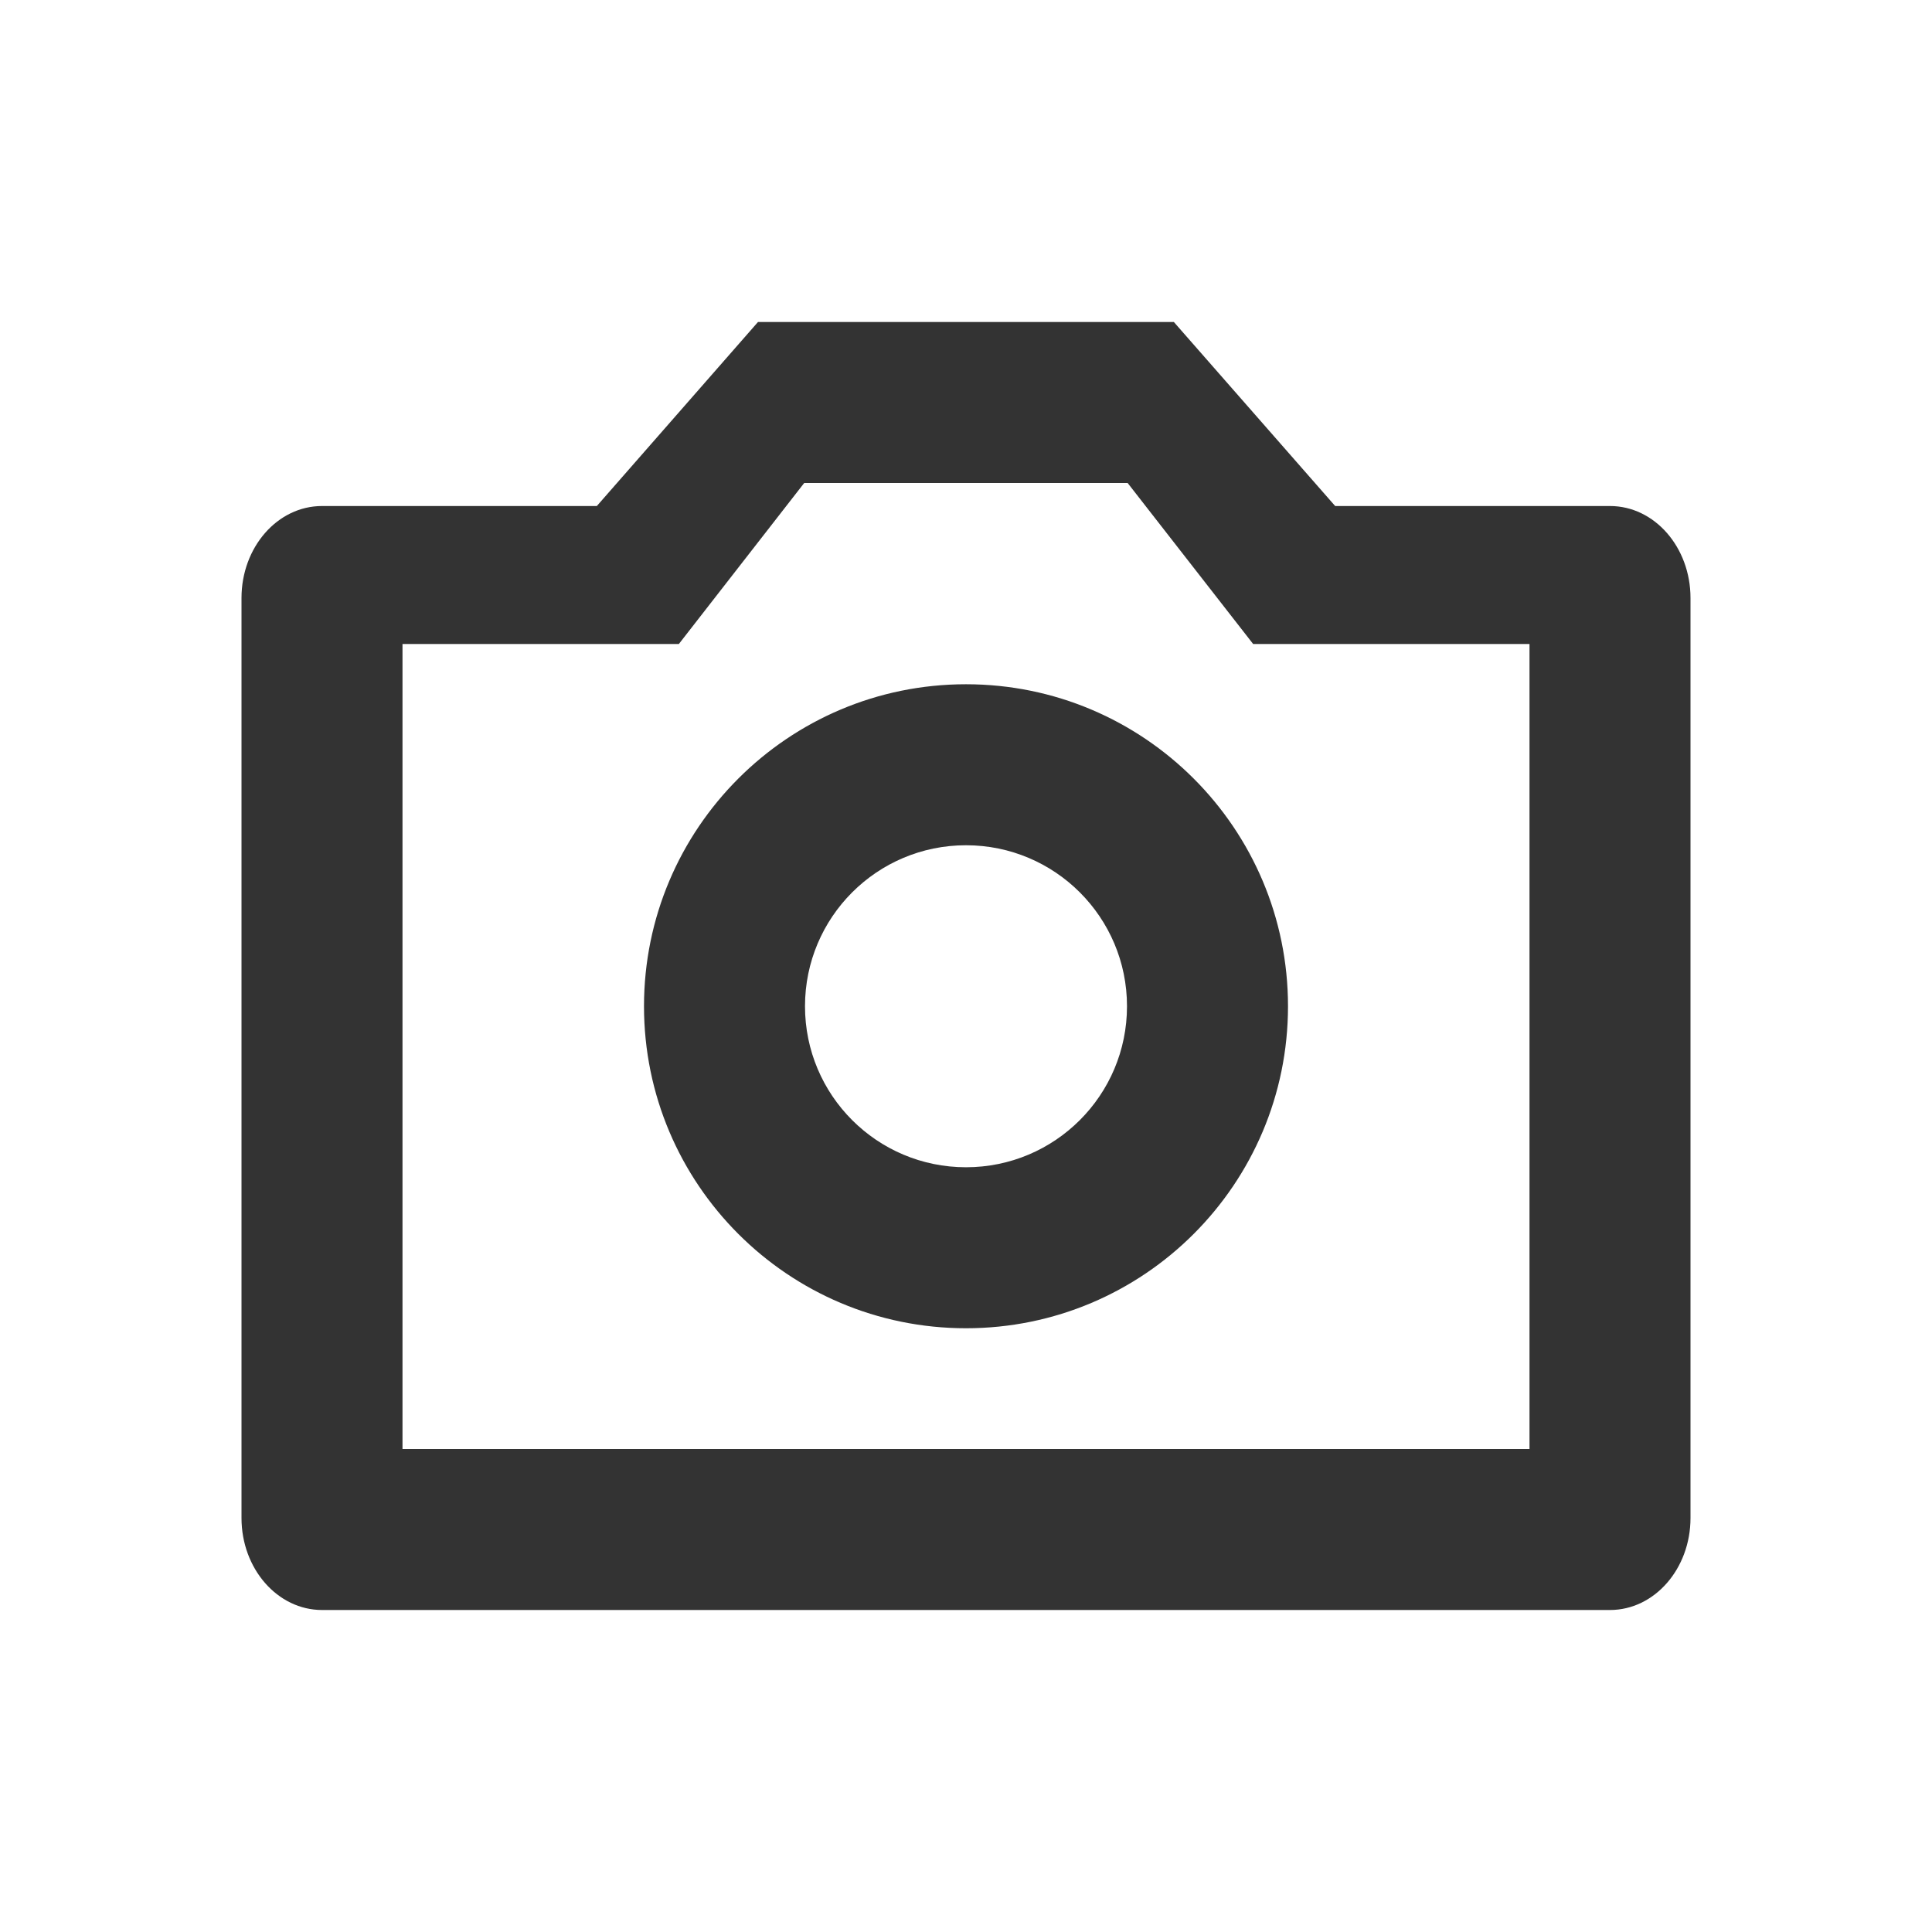
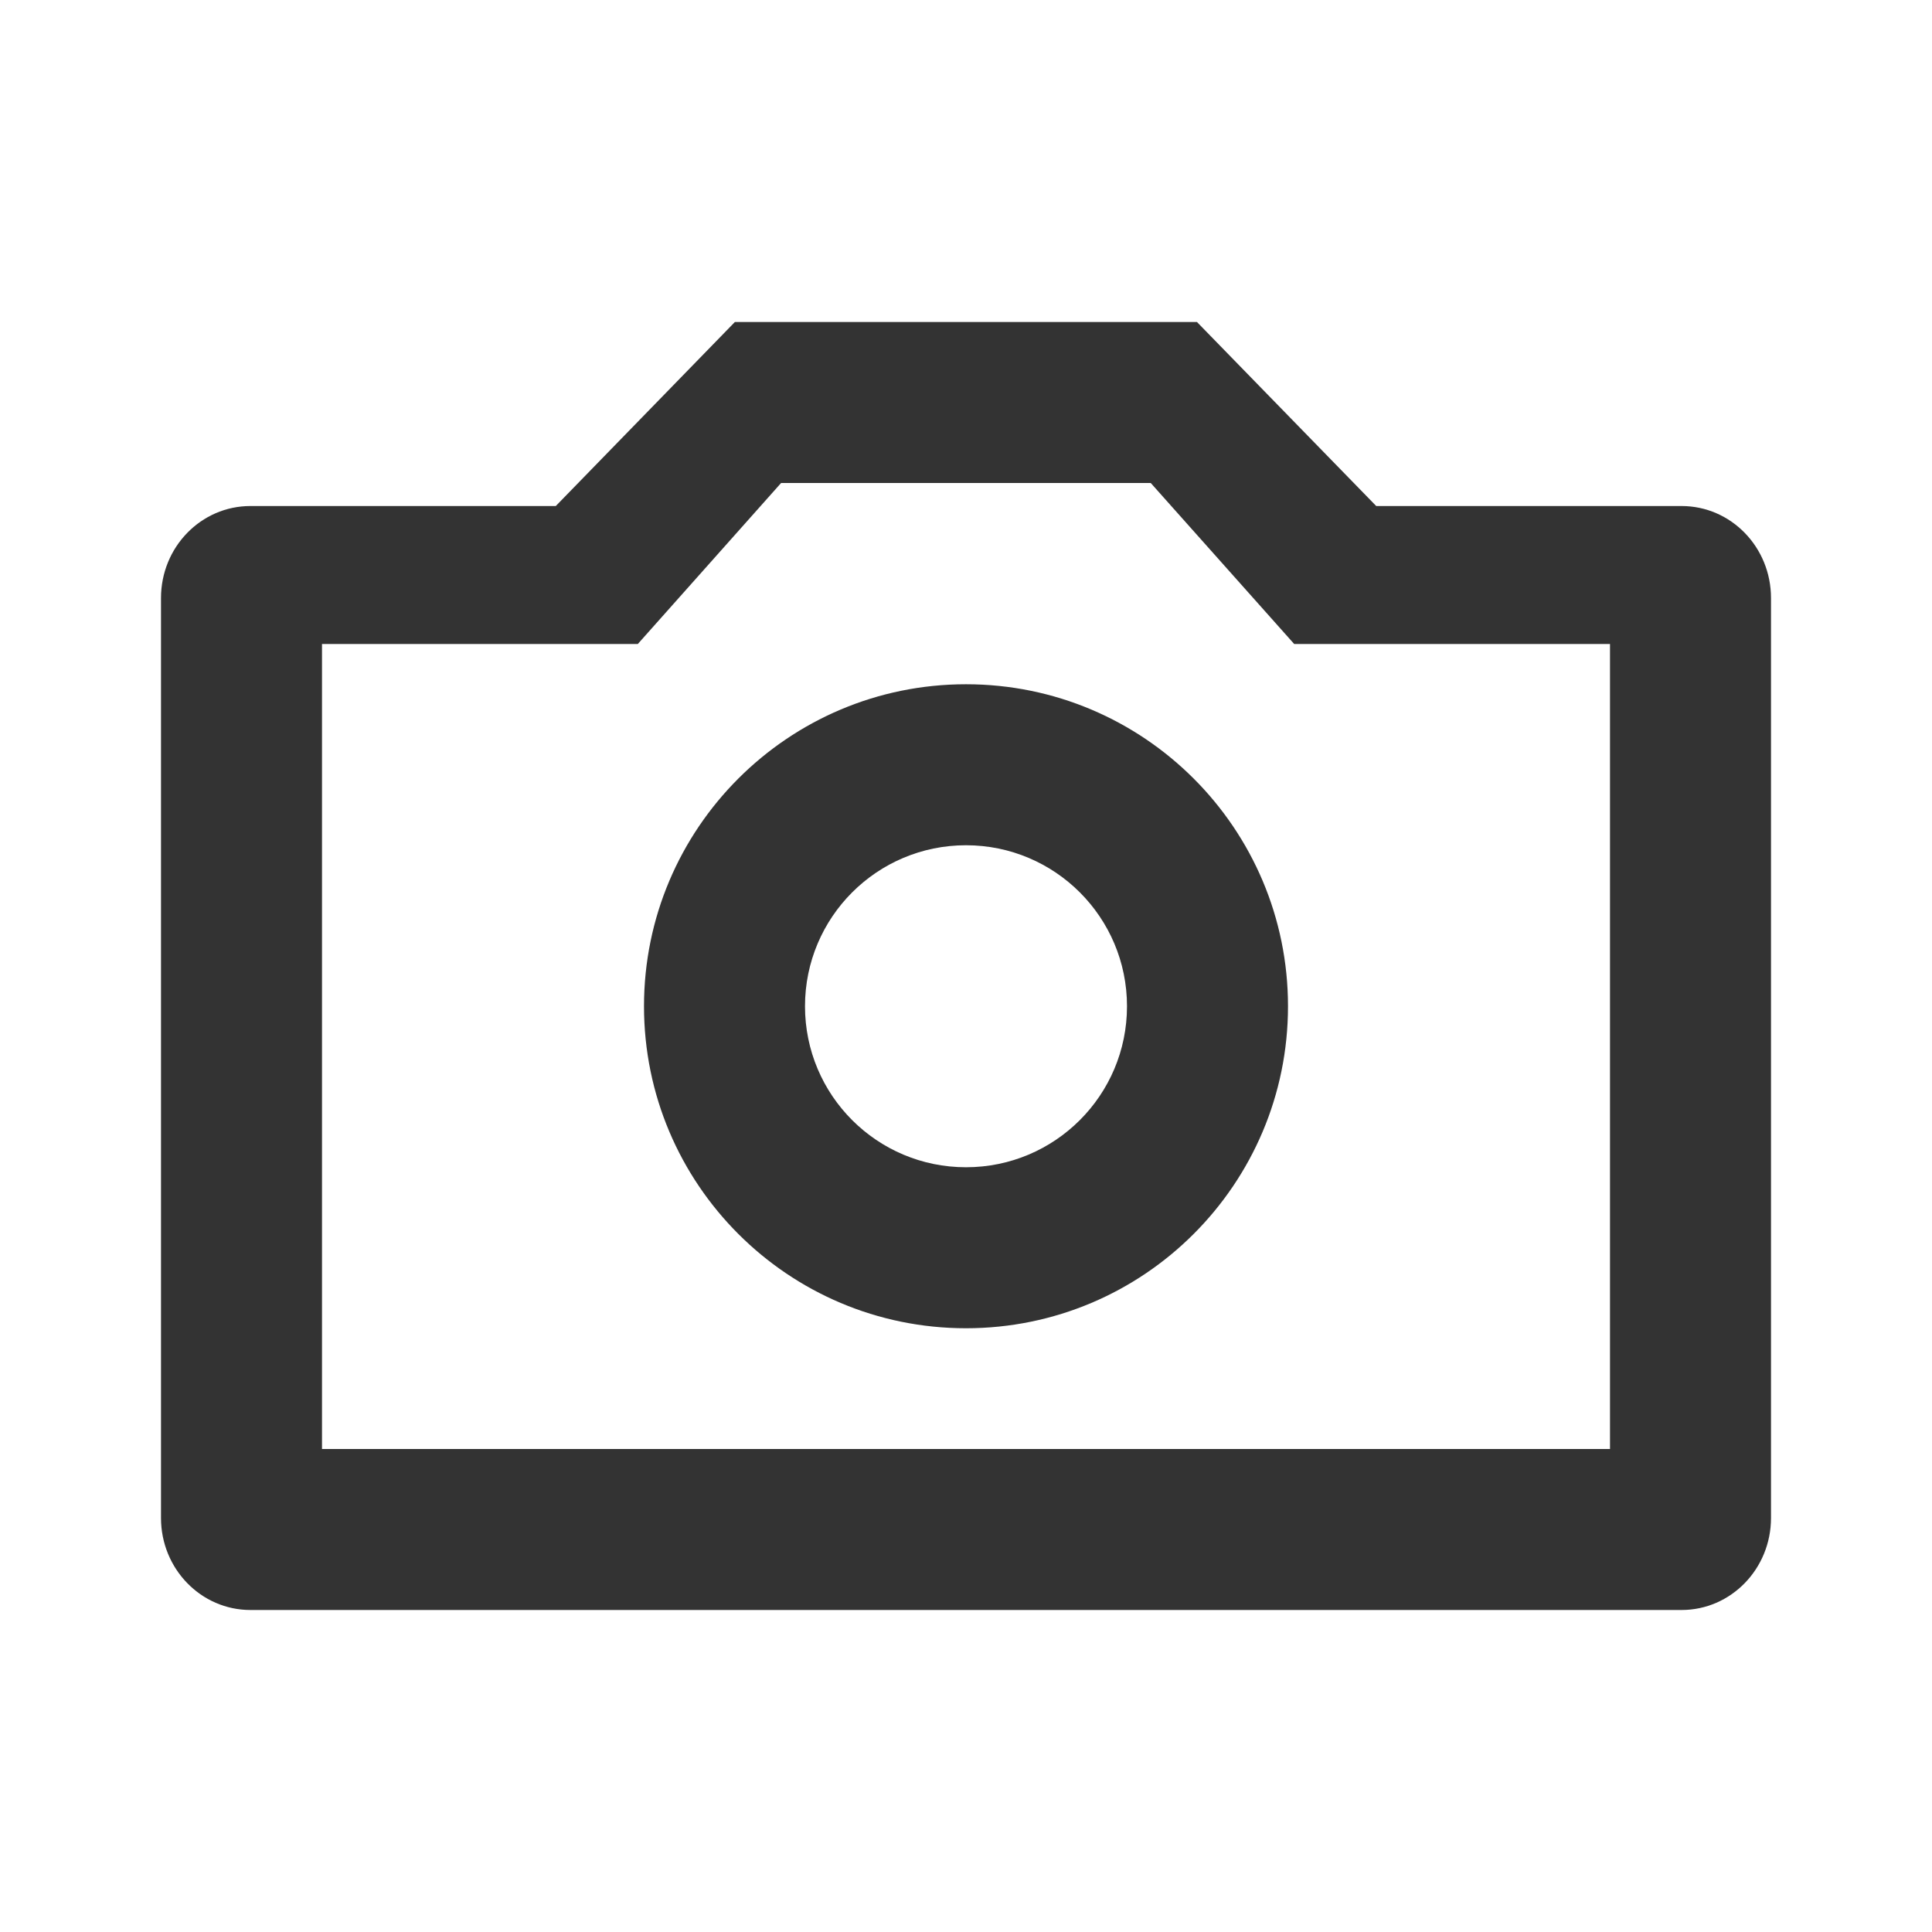
- <svg xmlns="http://www.w3.org/2000/svg" width="24px" height="24px" viewBox="0 0 24 24" version="1.1">
+ <svg xmlns="http://www.w3.org/2000/svg" width="24px" height="24px" viewBox="0 0 24 24" version="1.1" style="background: #FFFFFF;">
  <defs />
-   <g id="icon/details/ic_camera" stroke="none" stroke-width="1" fill="none" fill-rule="evenodd">
-     <path d="M14.582,4 L16.586,6.286 L20,6.286 C20.552,6.286 21,6.797 21,7.429 L21,18.857 C21,19.488 20.552,20 20,20 L4,20 C3.448,20 3,19.488 3,18.857 L3,7.429 C3,6.797 3.448,6.286 4,6.286 L7.414,6.286 L9.416,4 L14.582,4 Z M14.008,6 L9.99,6 L8.433,8 L5,8 L5,18 L19,18 L19,8 L15.567,8 L14.008,6 Z M12,16.5 C9.791,16.5 8,14.709 8,12.5 C8,10.291 9.791,8.5 12,8.5 C14.209,8.5 16,10.291 16,12.5 C16,14.709 14.209,16.5 12,16.5 Z M12,14.5 C13.105,14.5 14,13.605 14,12.5 C14,11.395 13.105,10.5 12,10.5 C10.895,10.5 10,11.395 10,12.5 C10,13.605 10.895,14.5 12,14.5 Z" id="Combined-Shape" fill="#333333" />
+   <g id="icon/ic_camera" stroke="none" stroke-width="1" fill="none" fill-rule="evenodd">
+     <path d="M14.869,4 L17.096,6.286 L20.889,6.286 C21.503,6.286 22,6.797 22,7.429 L22,18.857 C22,19.488 21.503,20 20.889,20 L3.111,20 C2.497,20 2,19.488 2,18.857 L2,7.429 C2,6.797 2.497,6.286 3.111,6.286 L6.904,6.286 L9.129,4 L14.869,4 Z M14.295,6 L9.703,6 L7.923,8 L4,8 L4,18 L20,18 L20,8 L16.077,8 L14.295,6 Z M12,16.5 C9.791,16.5 8,14.709 8,12.5 C8,10.291 9.791,8.5 12,8.5 C14.209,8.5 16,10.291 16,12.5 C16,14.709 14.209,16.5 12,16.5 Z M12,14.5 C13.105,14.5 14,13.605 14,12.5 C14,11.395 13.105,10.5 12,10.5 C10.895,10.5 10,11.395 10,12.5 C10,13.605 10.895,14.5 12,14.5 Z" id="ic_camera" fill="#333333" />
  </g>
</svg>
